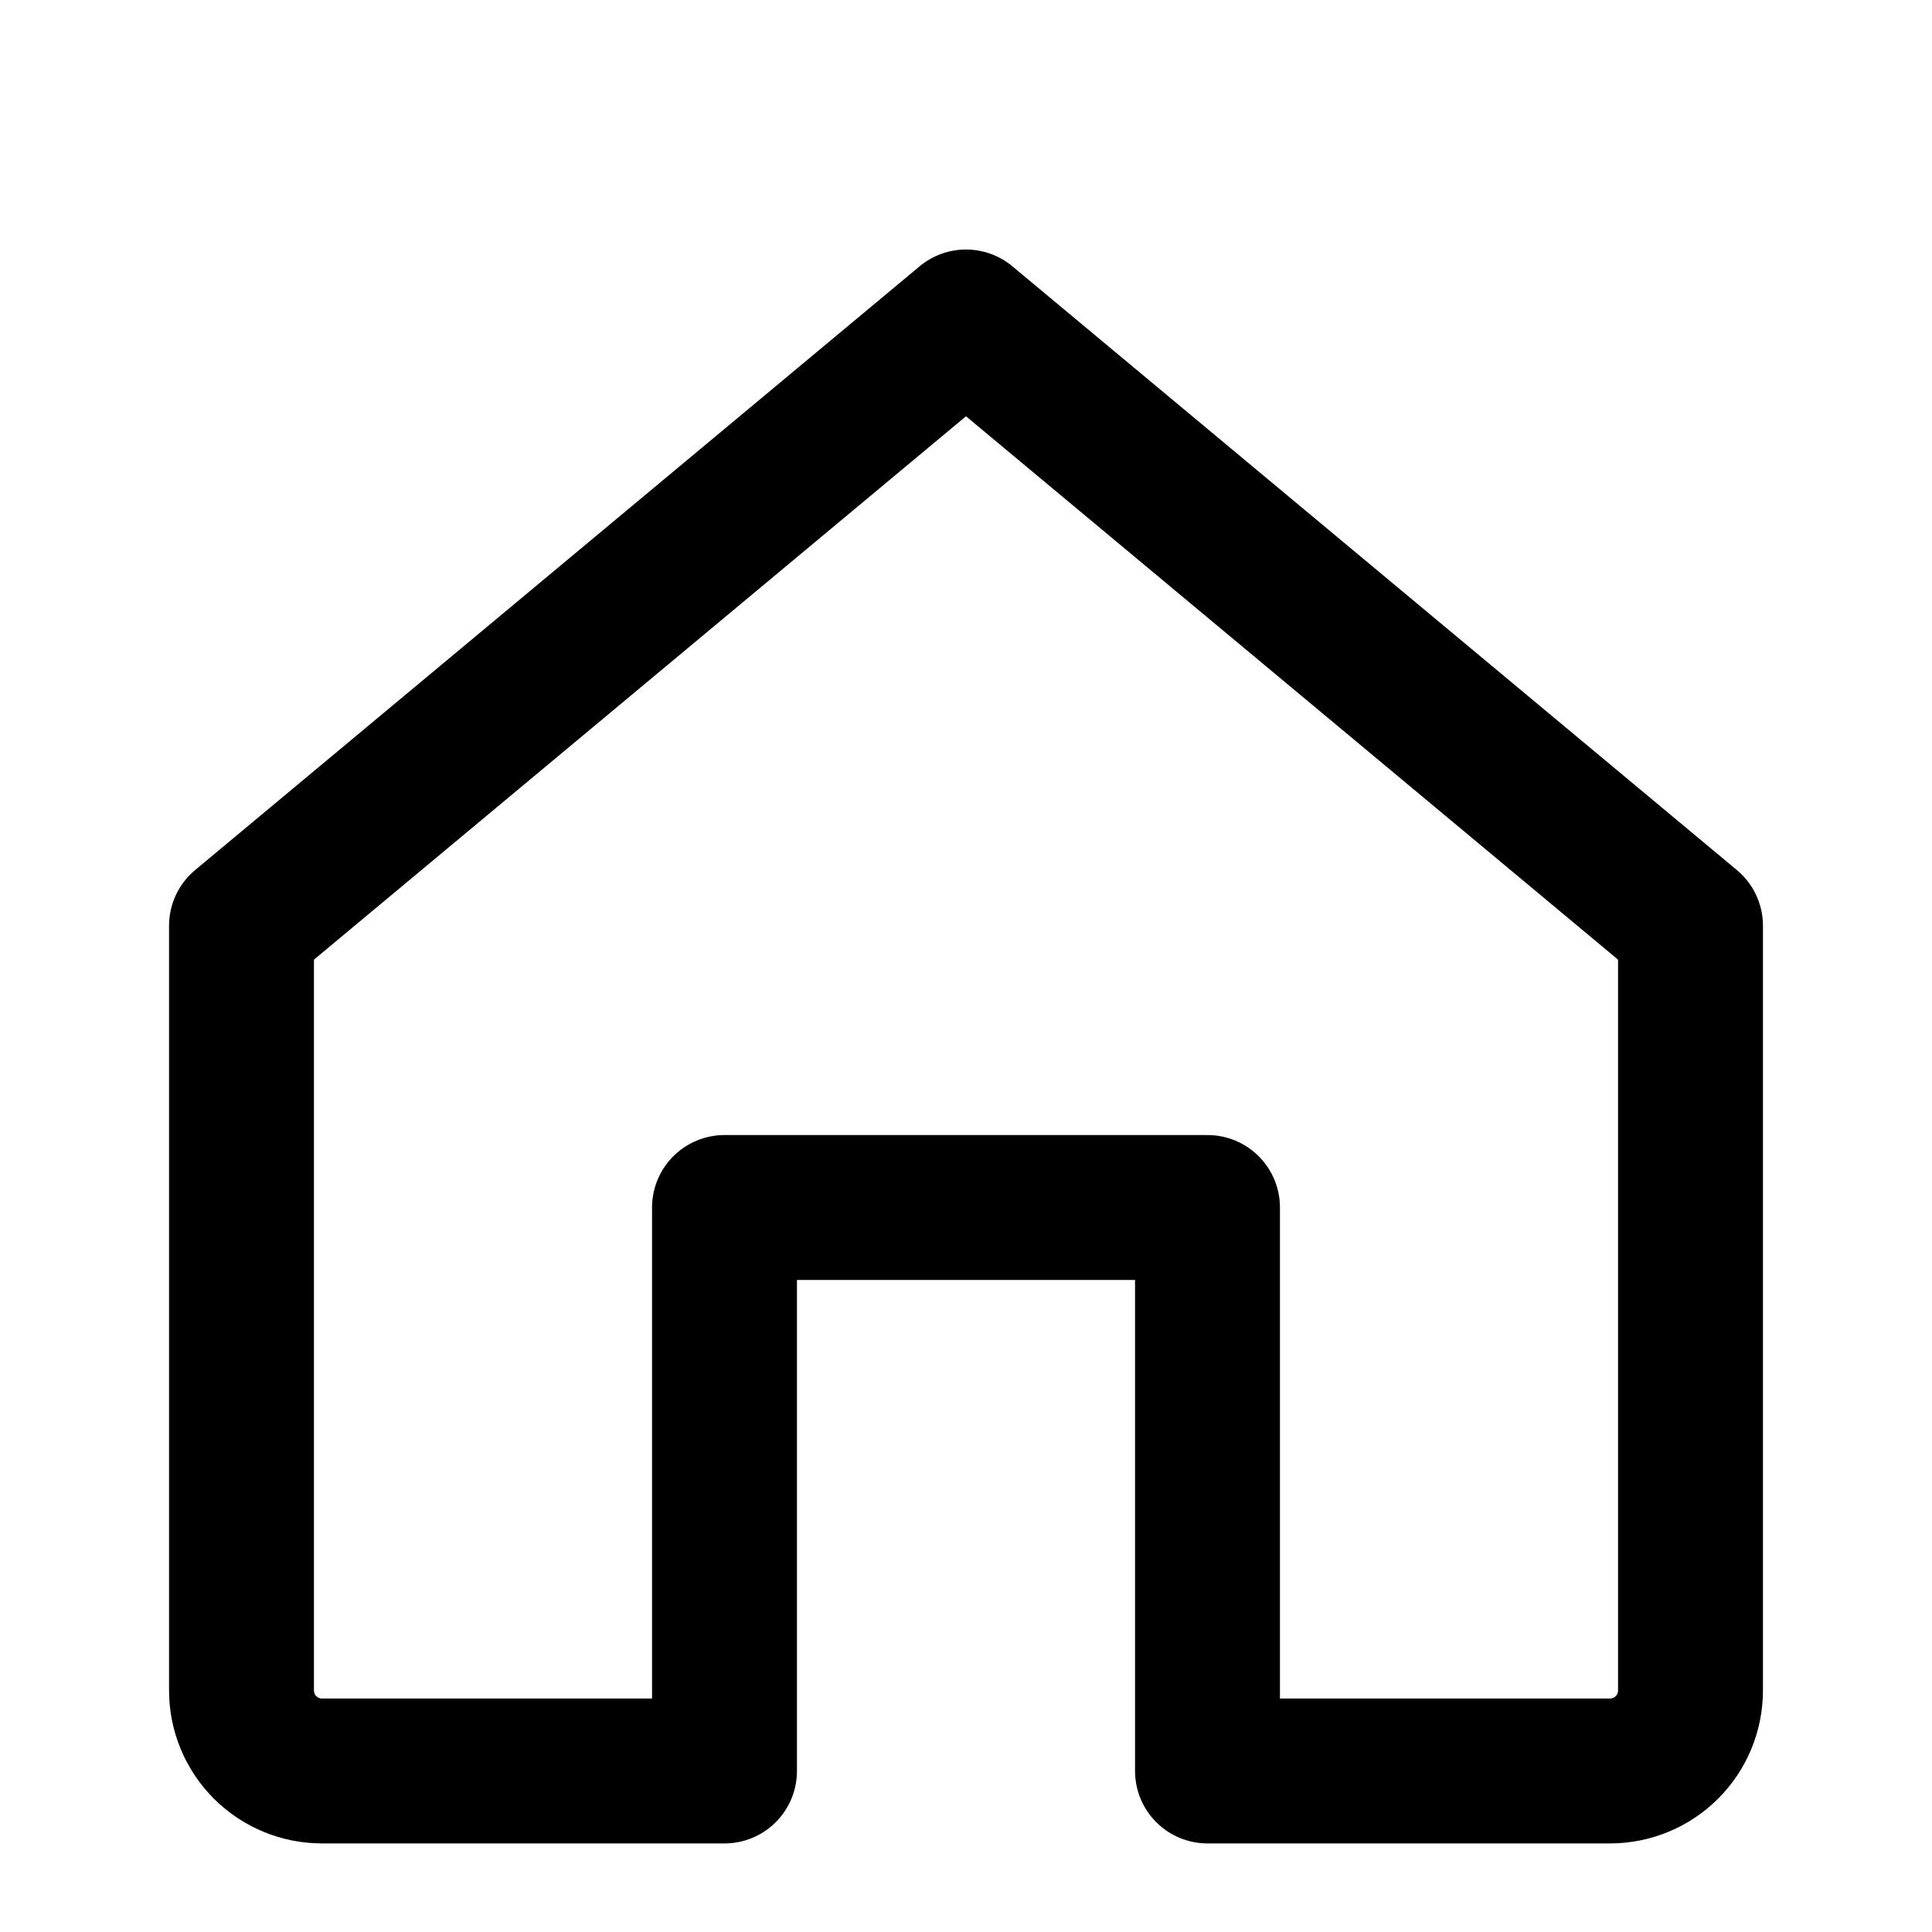
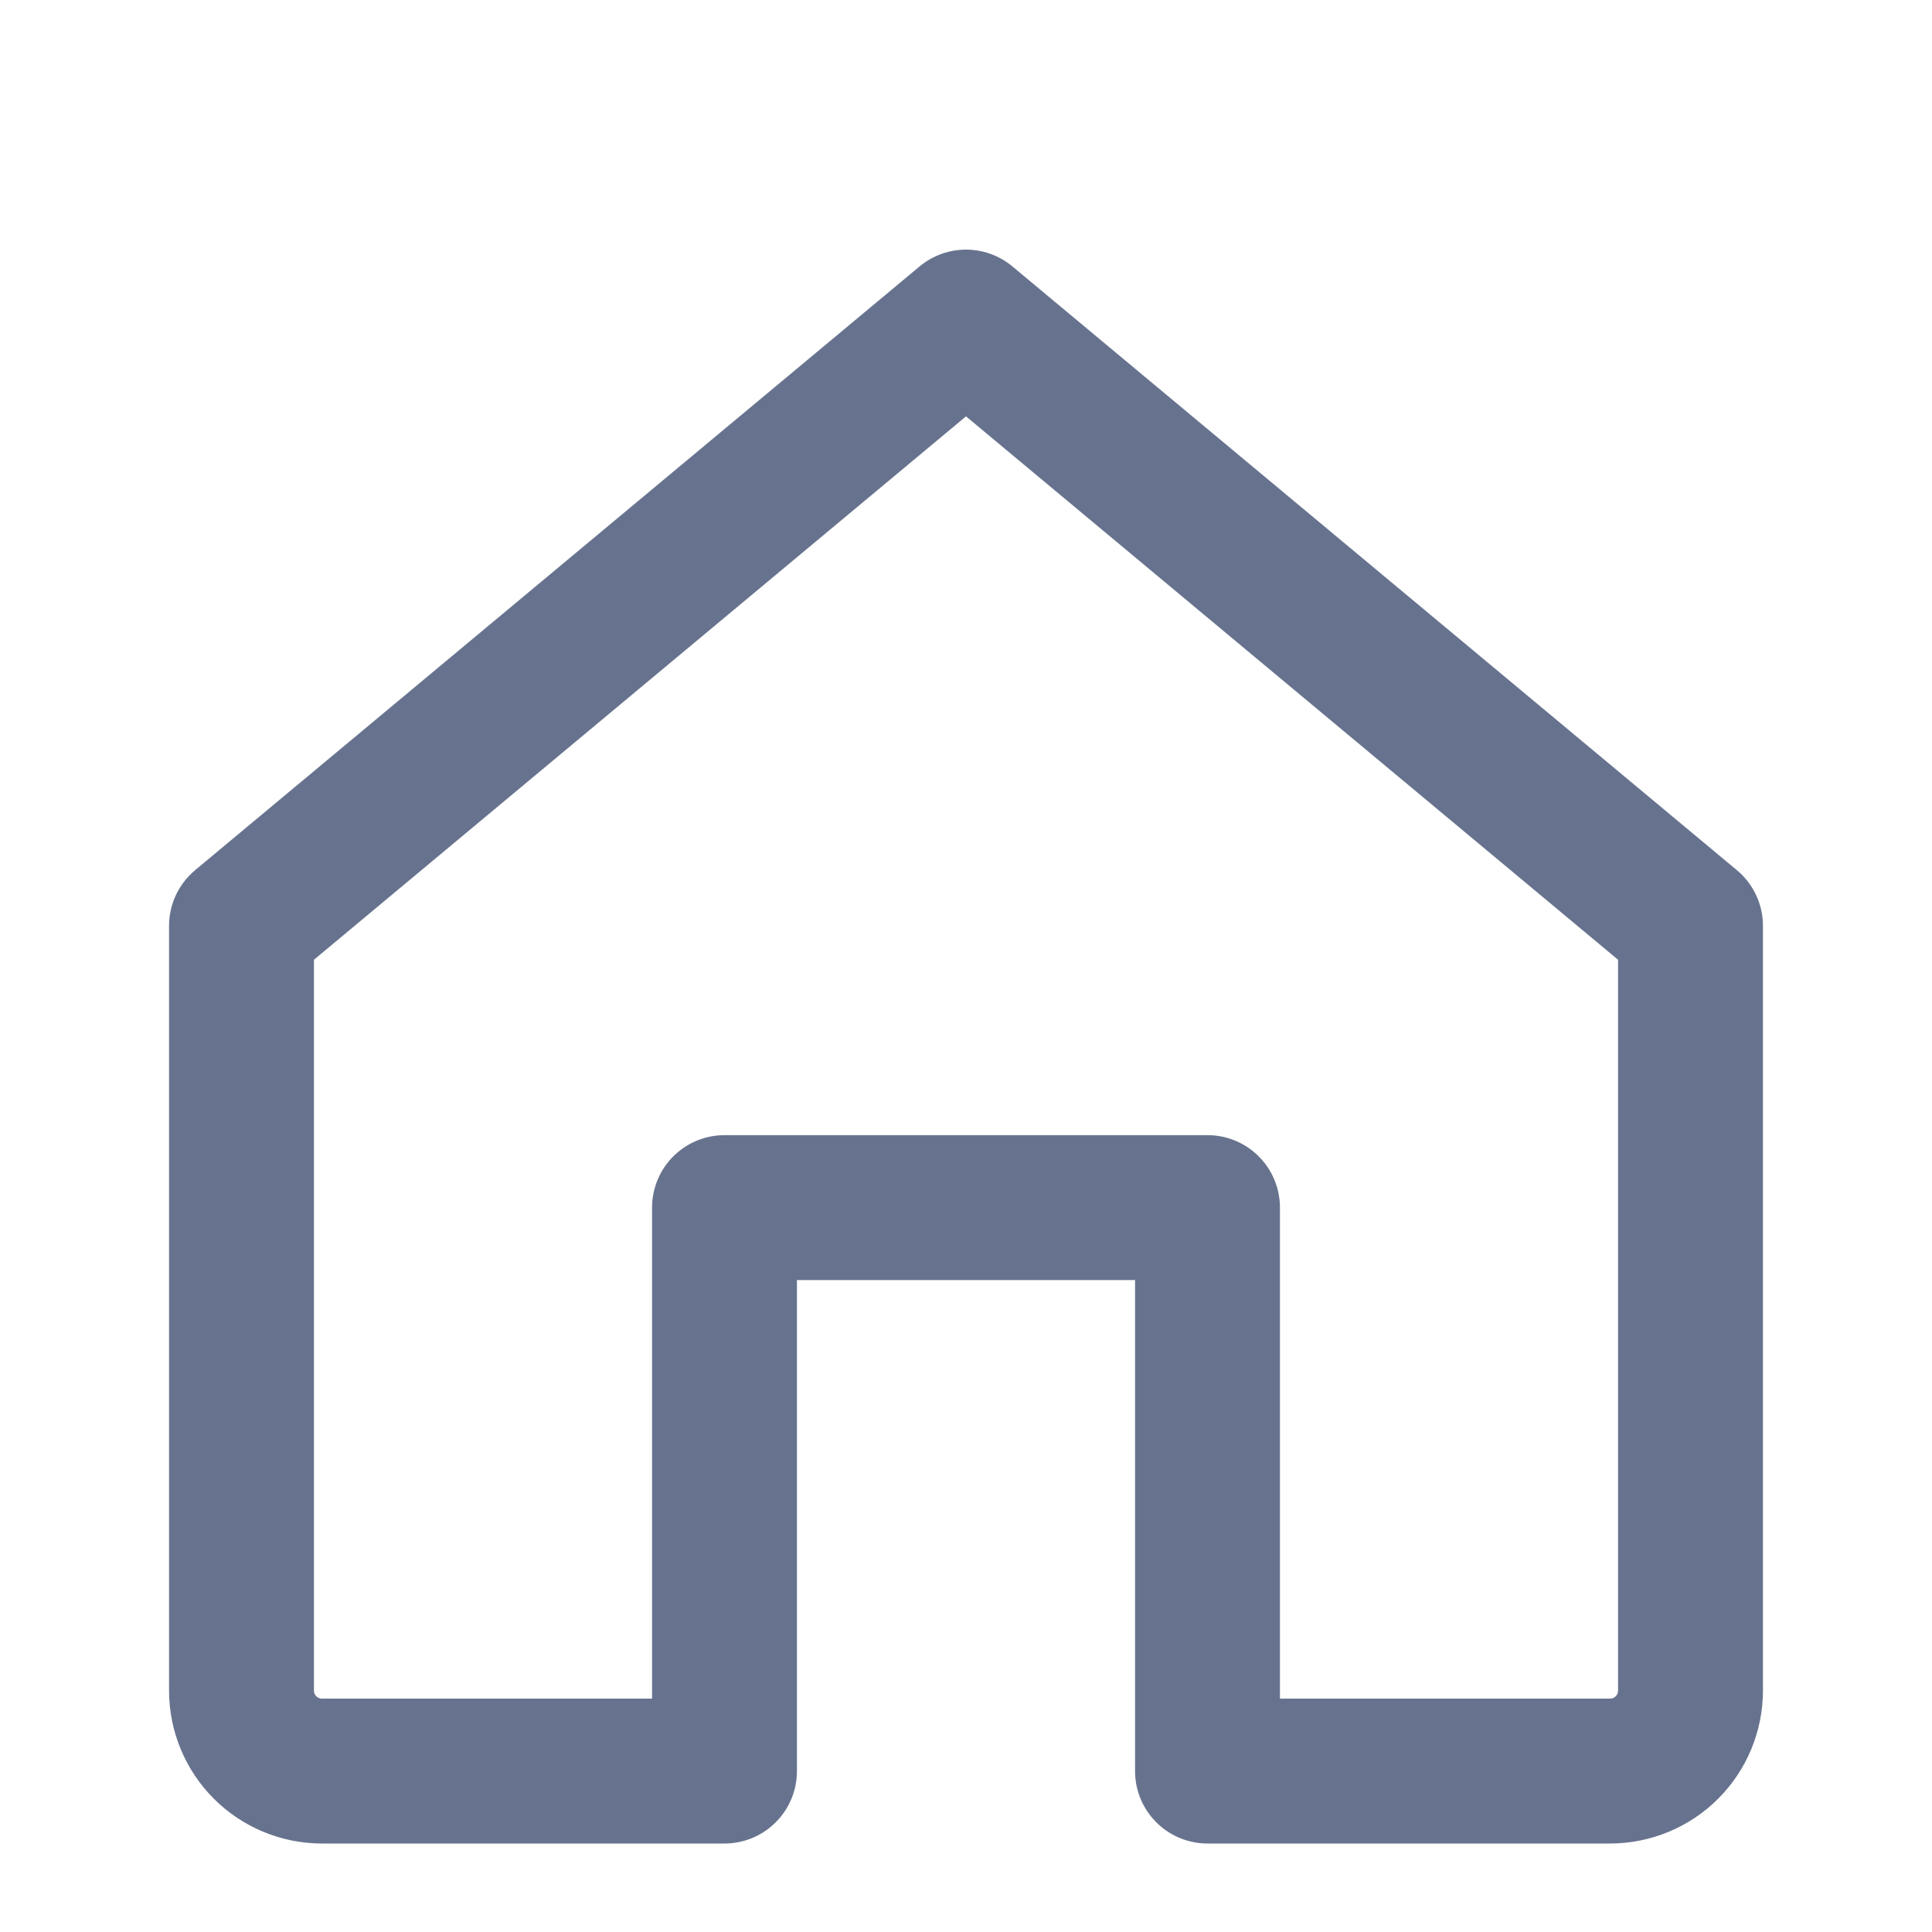
<svg xmlns="http://www.w3.org/2000/svg" width="20" height="20" viewBox="0 0 20 20" fill="none">
-   <path d="M2.5 9.583L10 3.333L17.5 9.583V17.5C17.5 17.721 17.412 17.933 17.256 18.089C17.1 18.245 16.888 18.333 16.667 18.333H12.5V12.5H7.5V18.333H3.333C3.112 18.333 2.9 18.245 2.744 18.089C2.588 17.933 2.5 17.721 2.5 17.5V9.583Z" stroke-width="1.5" stroke-linejoin="round" stroke="currentColor" />
+   <path d="M2.5 9.584L10 3.334L17.5 9.584V17.501C17.5 17.722 17.412 17.934 17.256 18.09C17.1 18.246 16.888 18.334 16.667 18.334H12.5V12.501H7.5V18.334H3.333C3.112 18.334 2.9 18.246 2.744 18.09C2.588 17.934 2.5 17.722 2.5 17.501V9.584Z" stroke-width="1.5" stroke-linejoin="round" stroke="#67738E" />
</svg>
